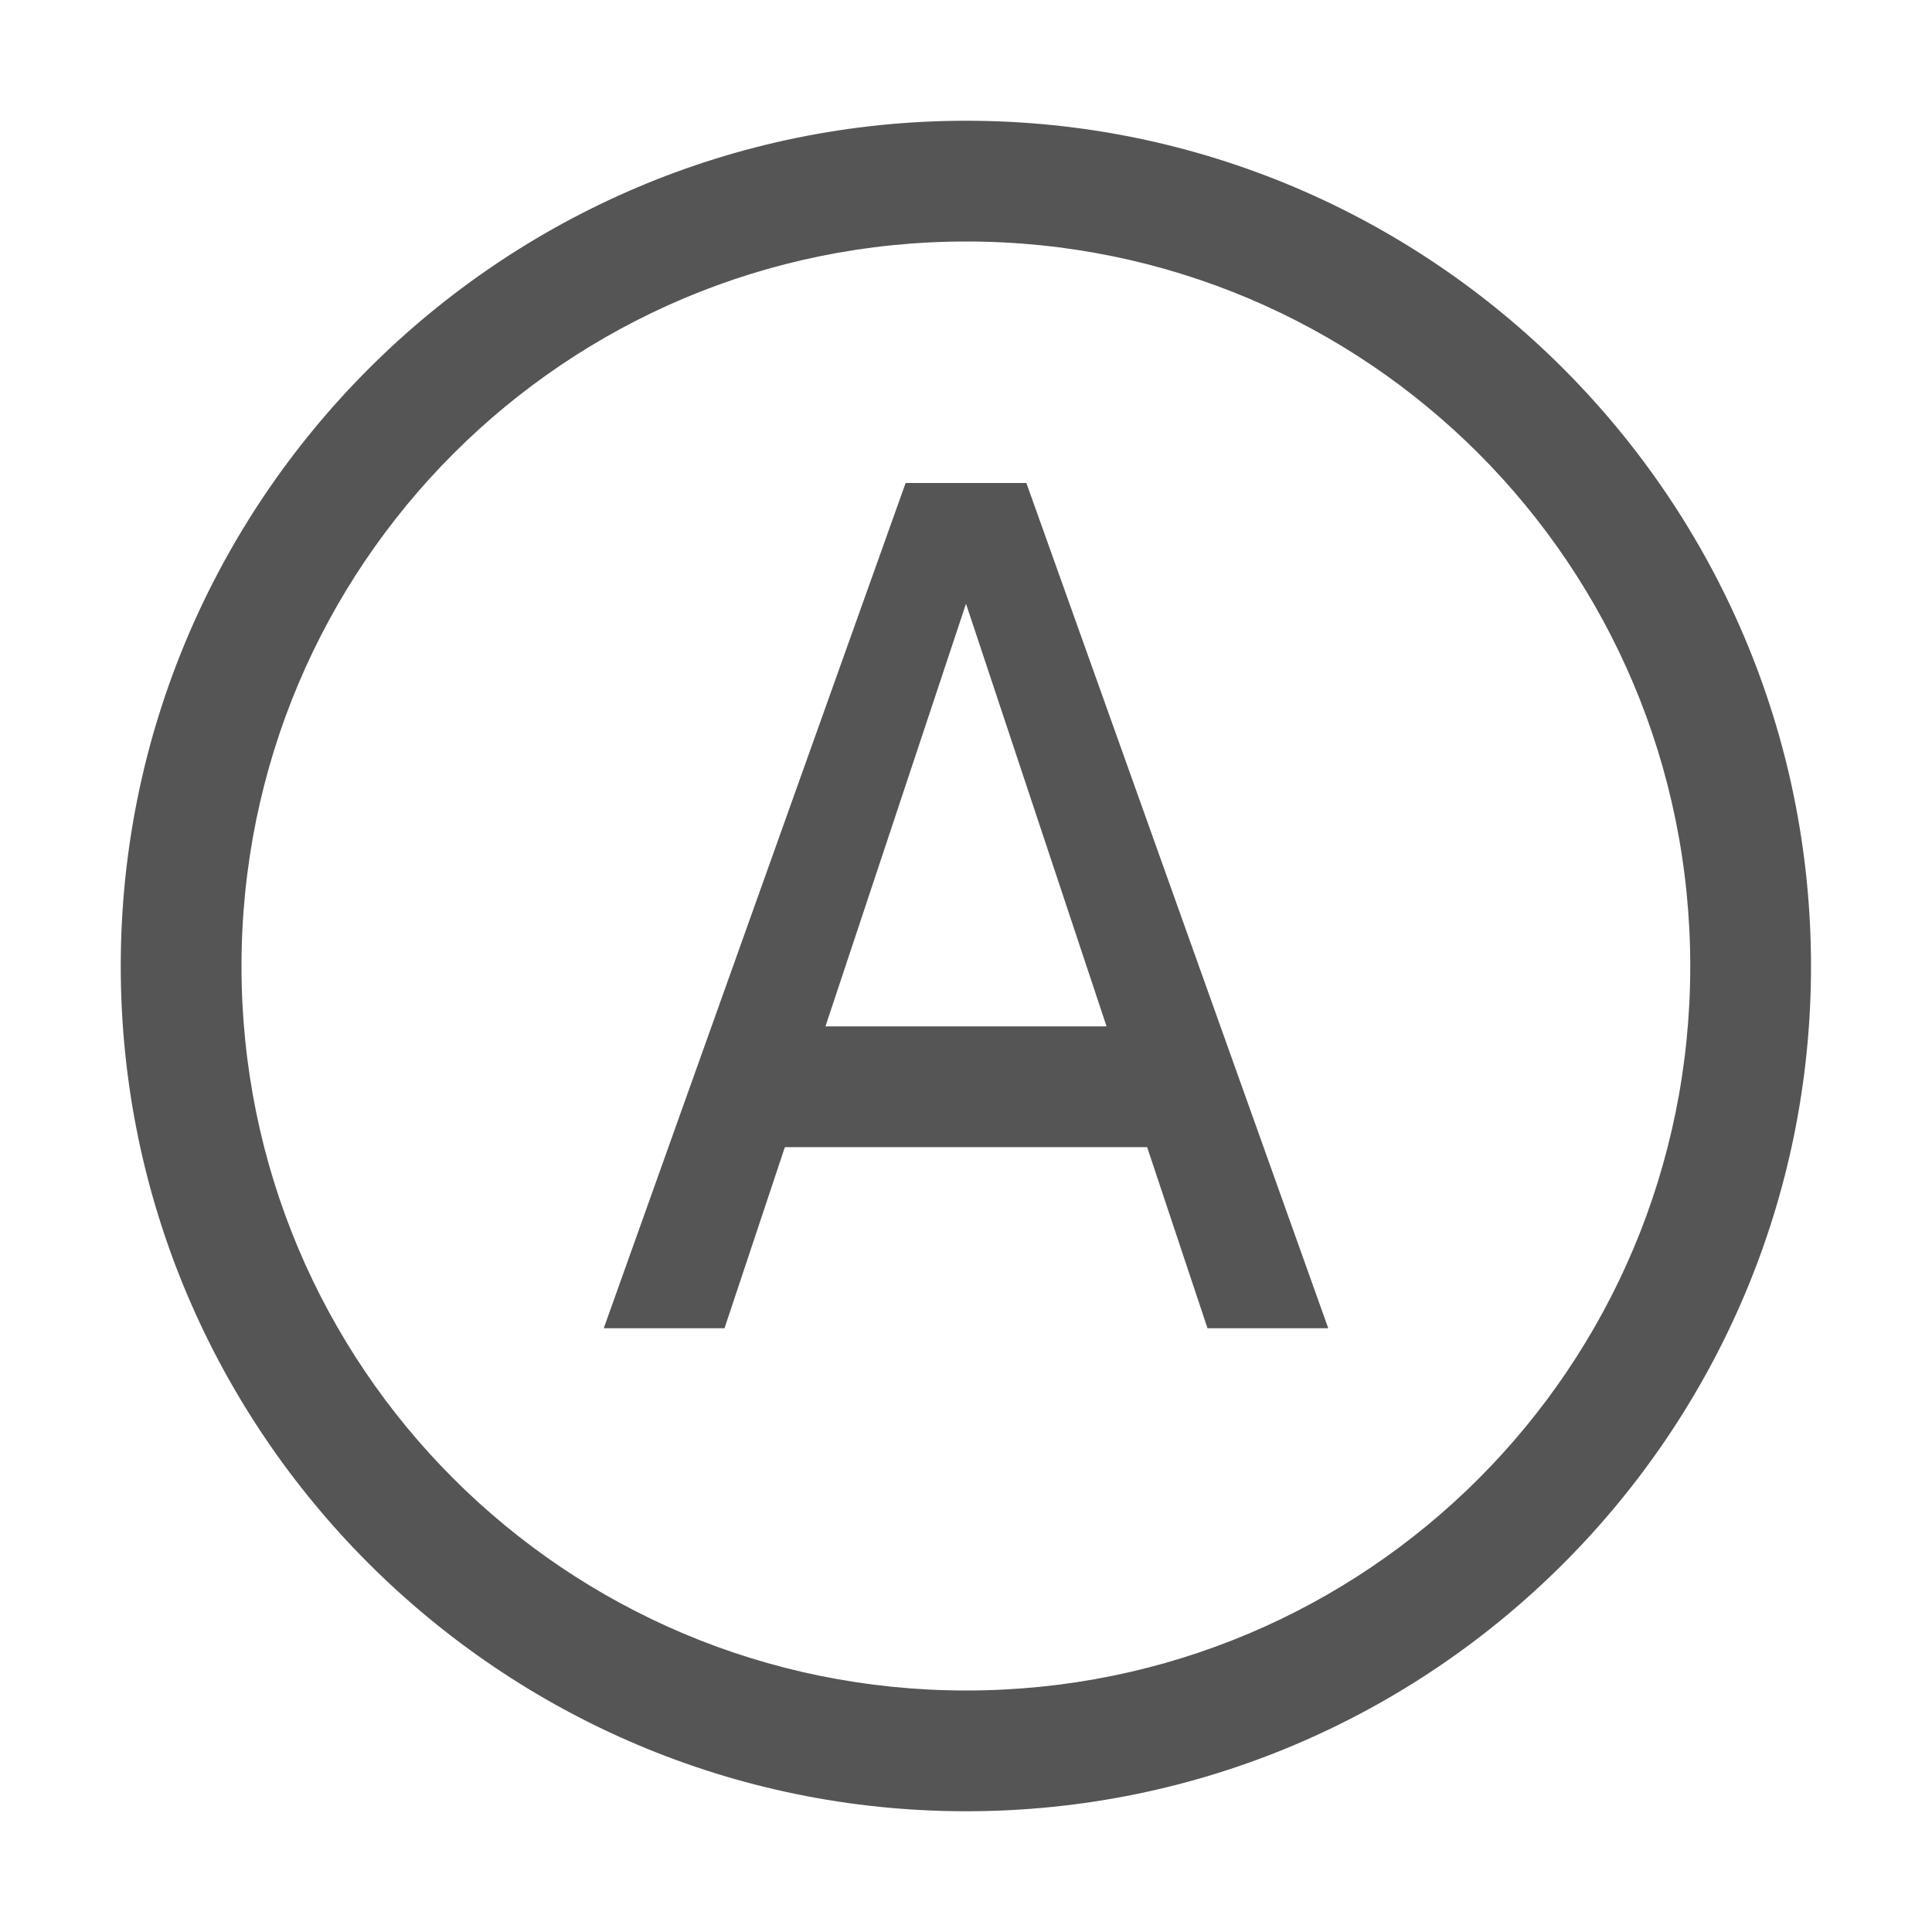
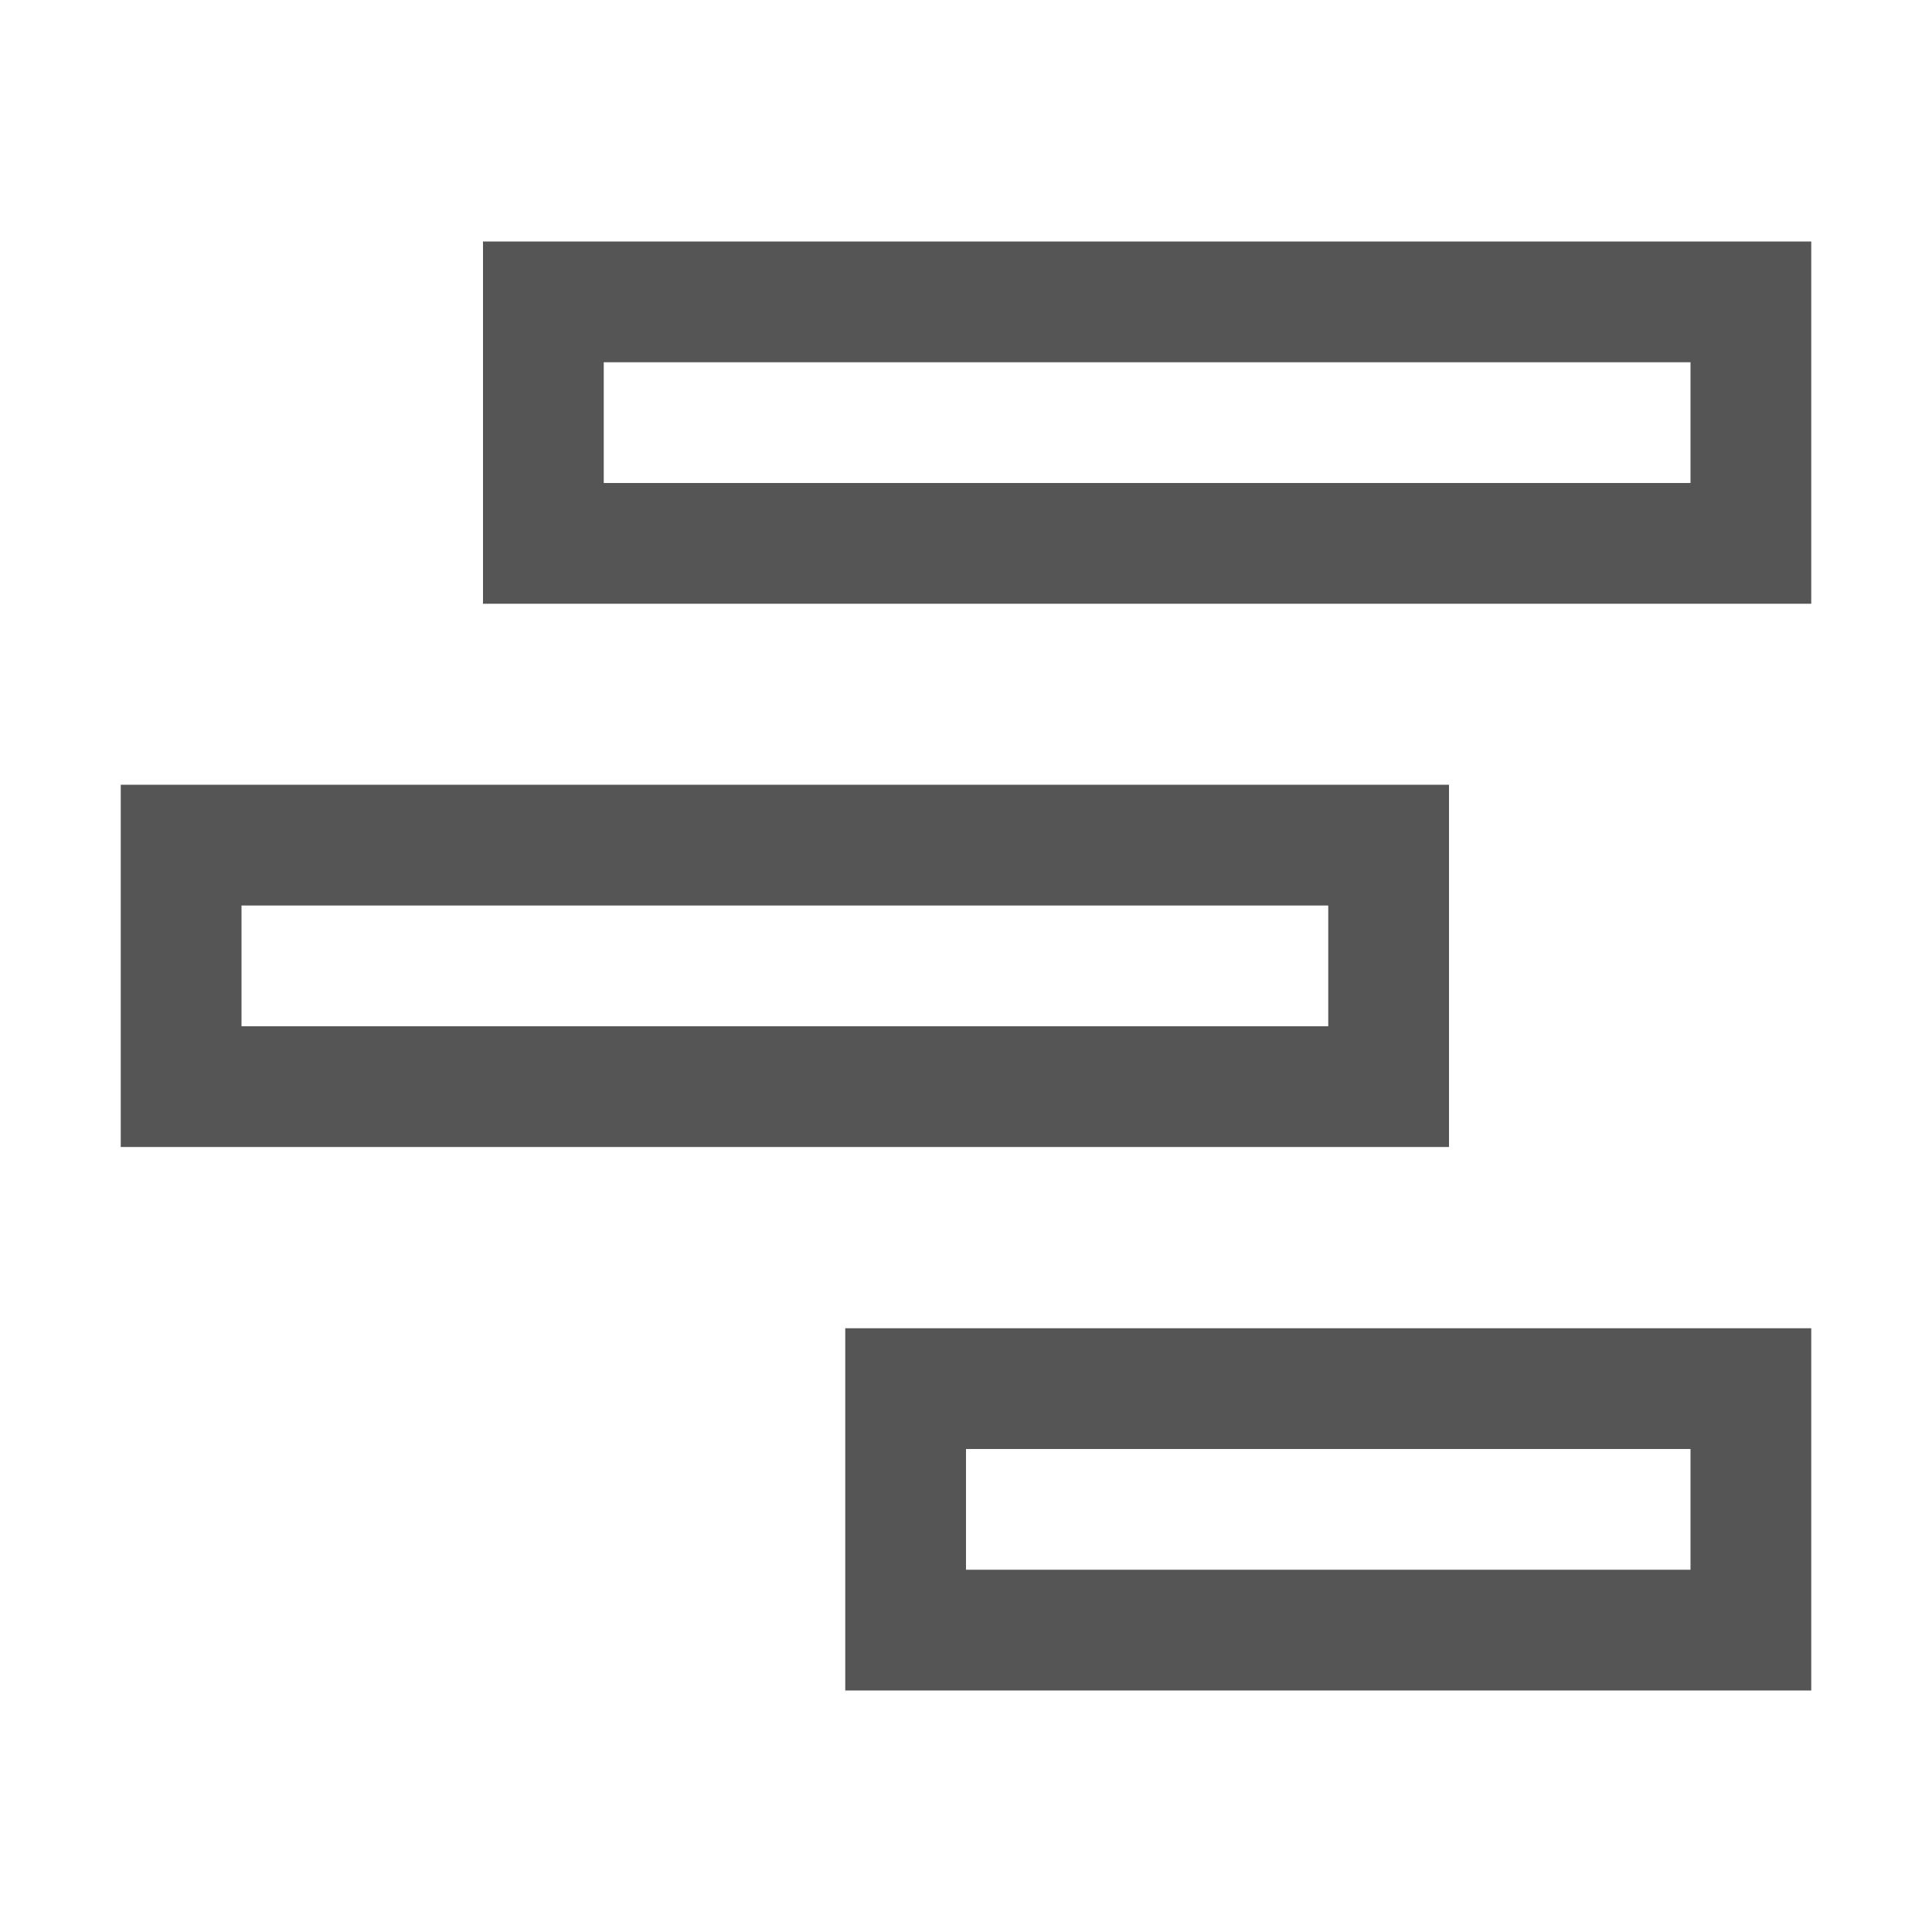
- <svg xmlns="http://www.w3.org/2000/svg" id="svg19713" version="1.1" viewBox="0 0 16 16" width="16" height="16">
+ <svg xmlns="http://www.w3.org/2000/svg" id="Layer_2" version="1.1" viewBox="0 0 16 16" width="16" height="16">
  <defs>
    <style>
      .st0 {
        fill: none;
      }

      .st1 {
        fill: #555;
      }
    </style>
  </defs>
-   <g id="g29081">
-     <path id="path29077" class="st1" d="M8.002,1c-3.86,0-7.002,3.142-7.002,7.002s3.142,6.998,7.002,6.998,6.996-3.138,6.996-6.998S11.862,1,8.002,1ZM8.002,2c3.32,0,5.996,2.682,5.996,6.002s-2.676,5.998-5.996,5.998-6.002-2.678-6.002-5.998,2.682-6.002,6.002-6.002ZM7.5,4l-2.5,7h1l.5-1.5h3l.5,1.5h1l-2.5-7h-1ZM8,5l1.164,3.5h-2.328l1.164-3.5Z" />
-     <rect id="rect29079" class="st0" x="0" y="0" width="16" height="16" />
-   </g>
+   <path class="st1" d="M4,5,4,5h11V2H4v3ZM14,4H5v-1h9v1Z" />
+   <path class="st1" d="M7,14,7,14h8v-3H7v3ZM14,13h-6v-1h6v1Z" />
+   <path class="st1" d="M1,9.499,1,9.499h11v-3H1v3ZM11,8.499H2v-1h9v1Z" />
+   <rect id="_Transparent_Rectangle_" class="st0" y="0" width="16" height="16" />
</svg>
